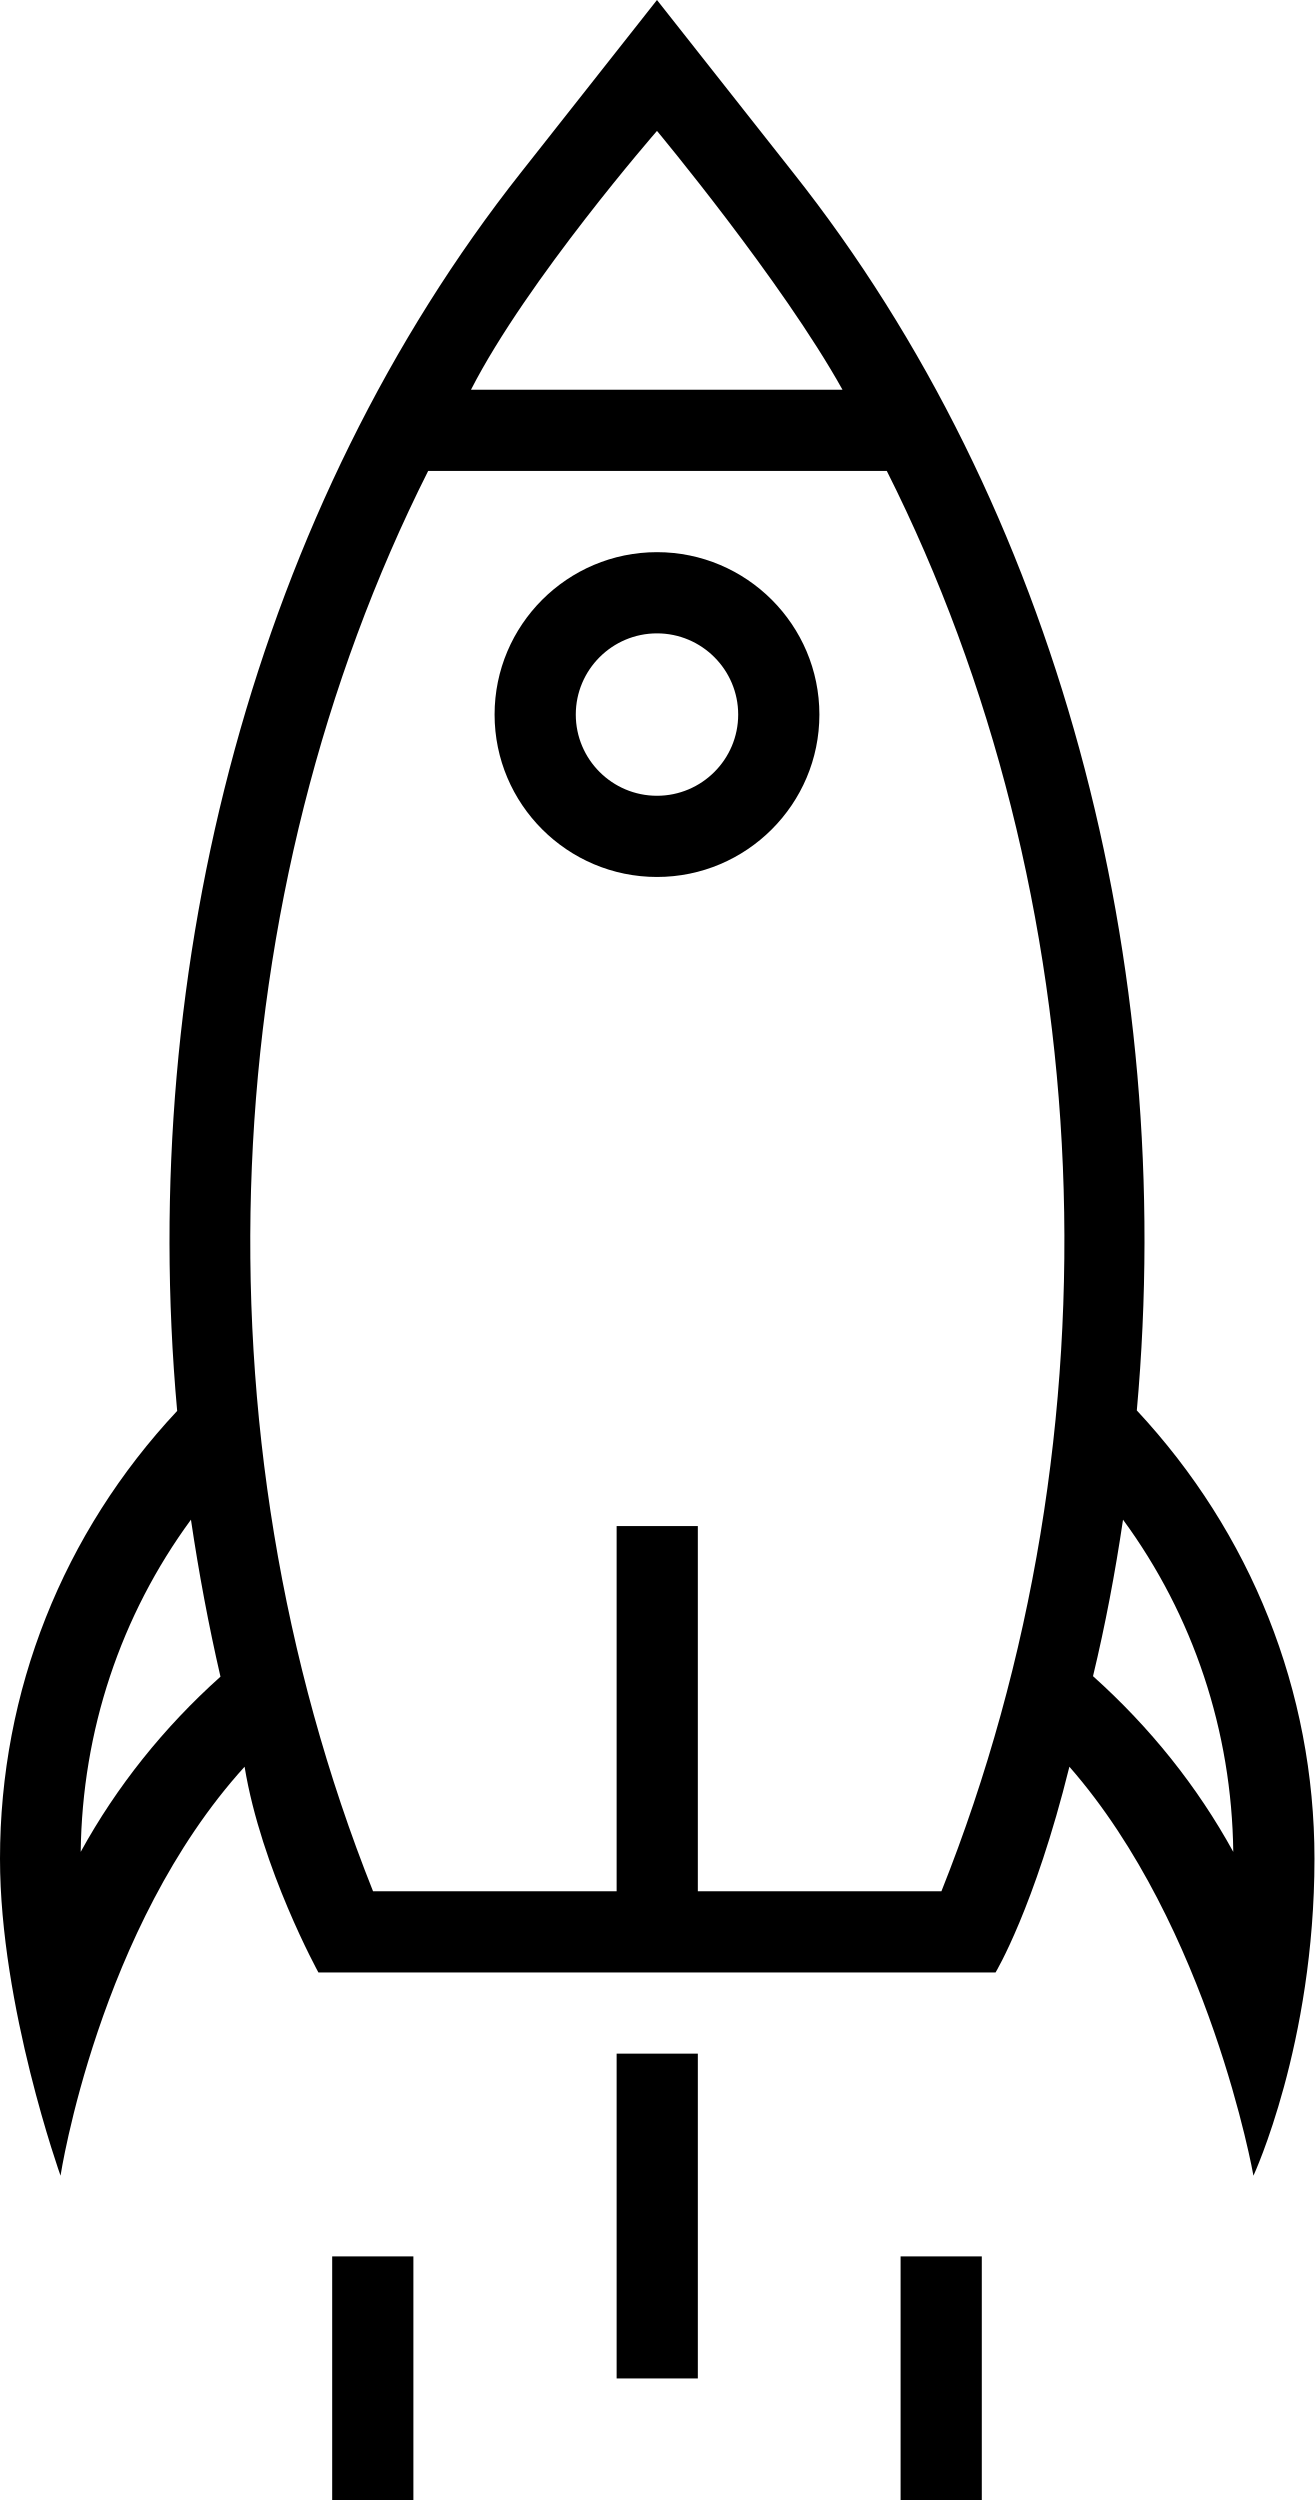
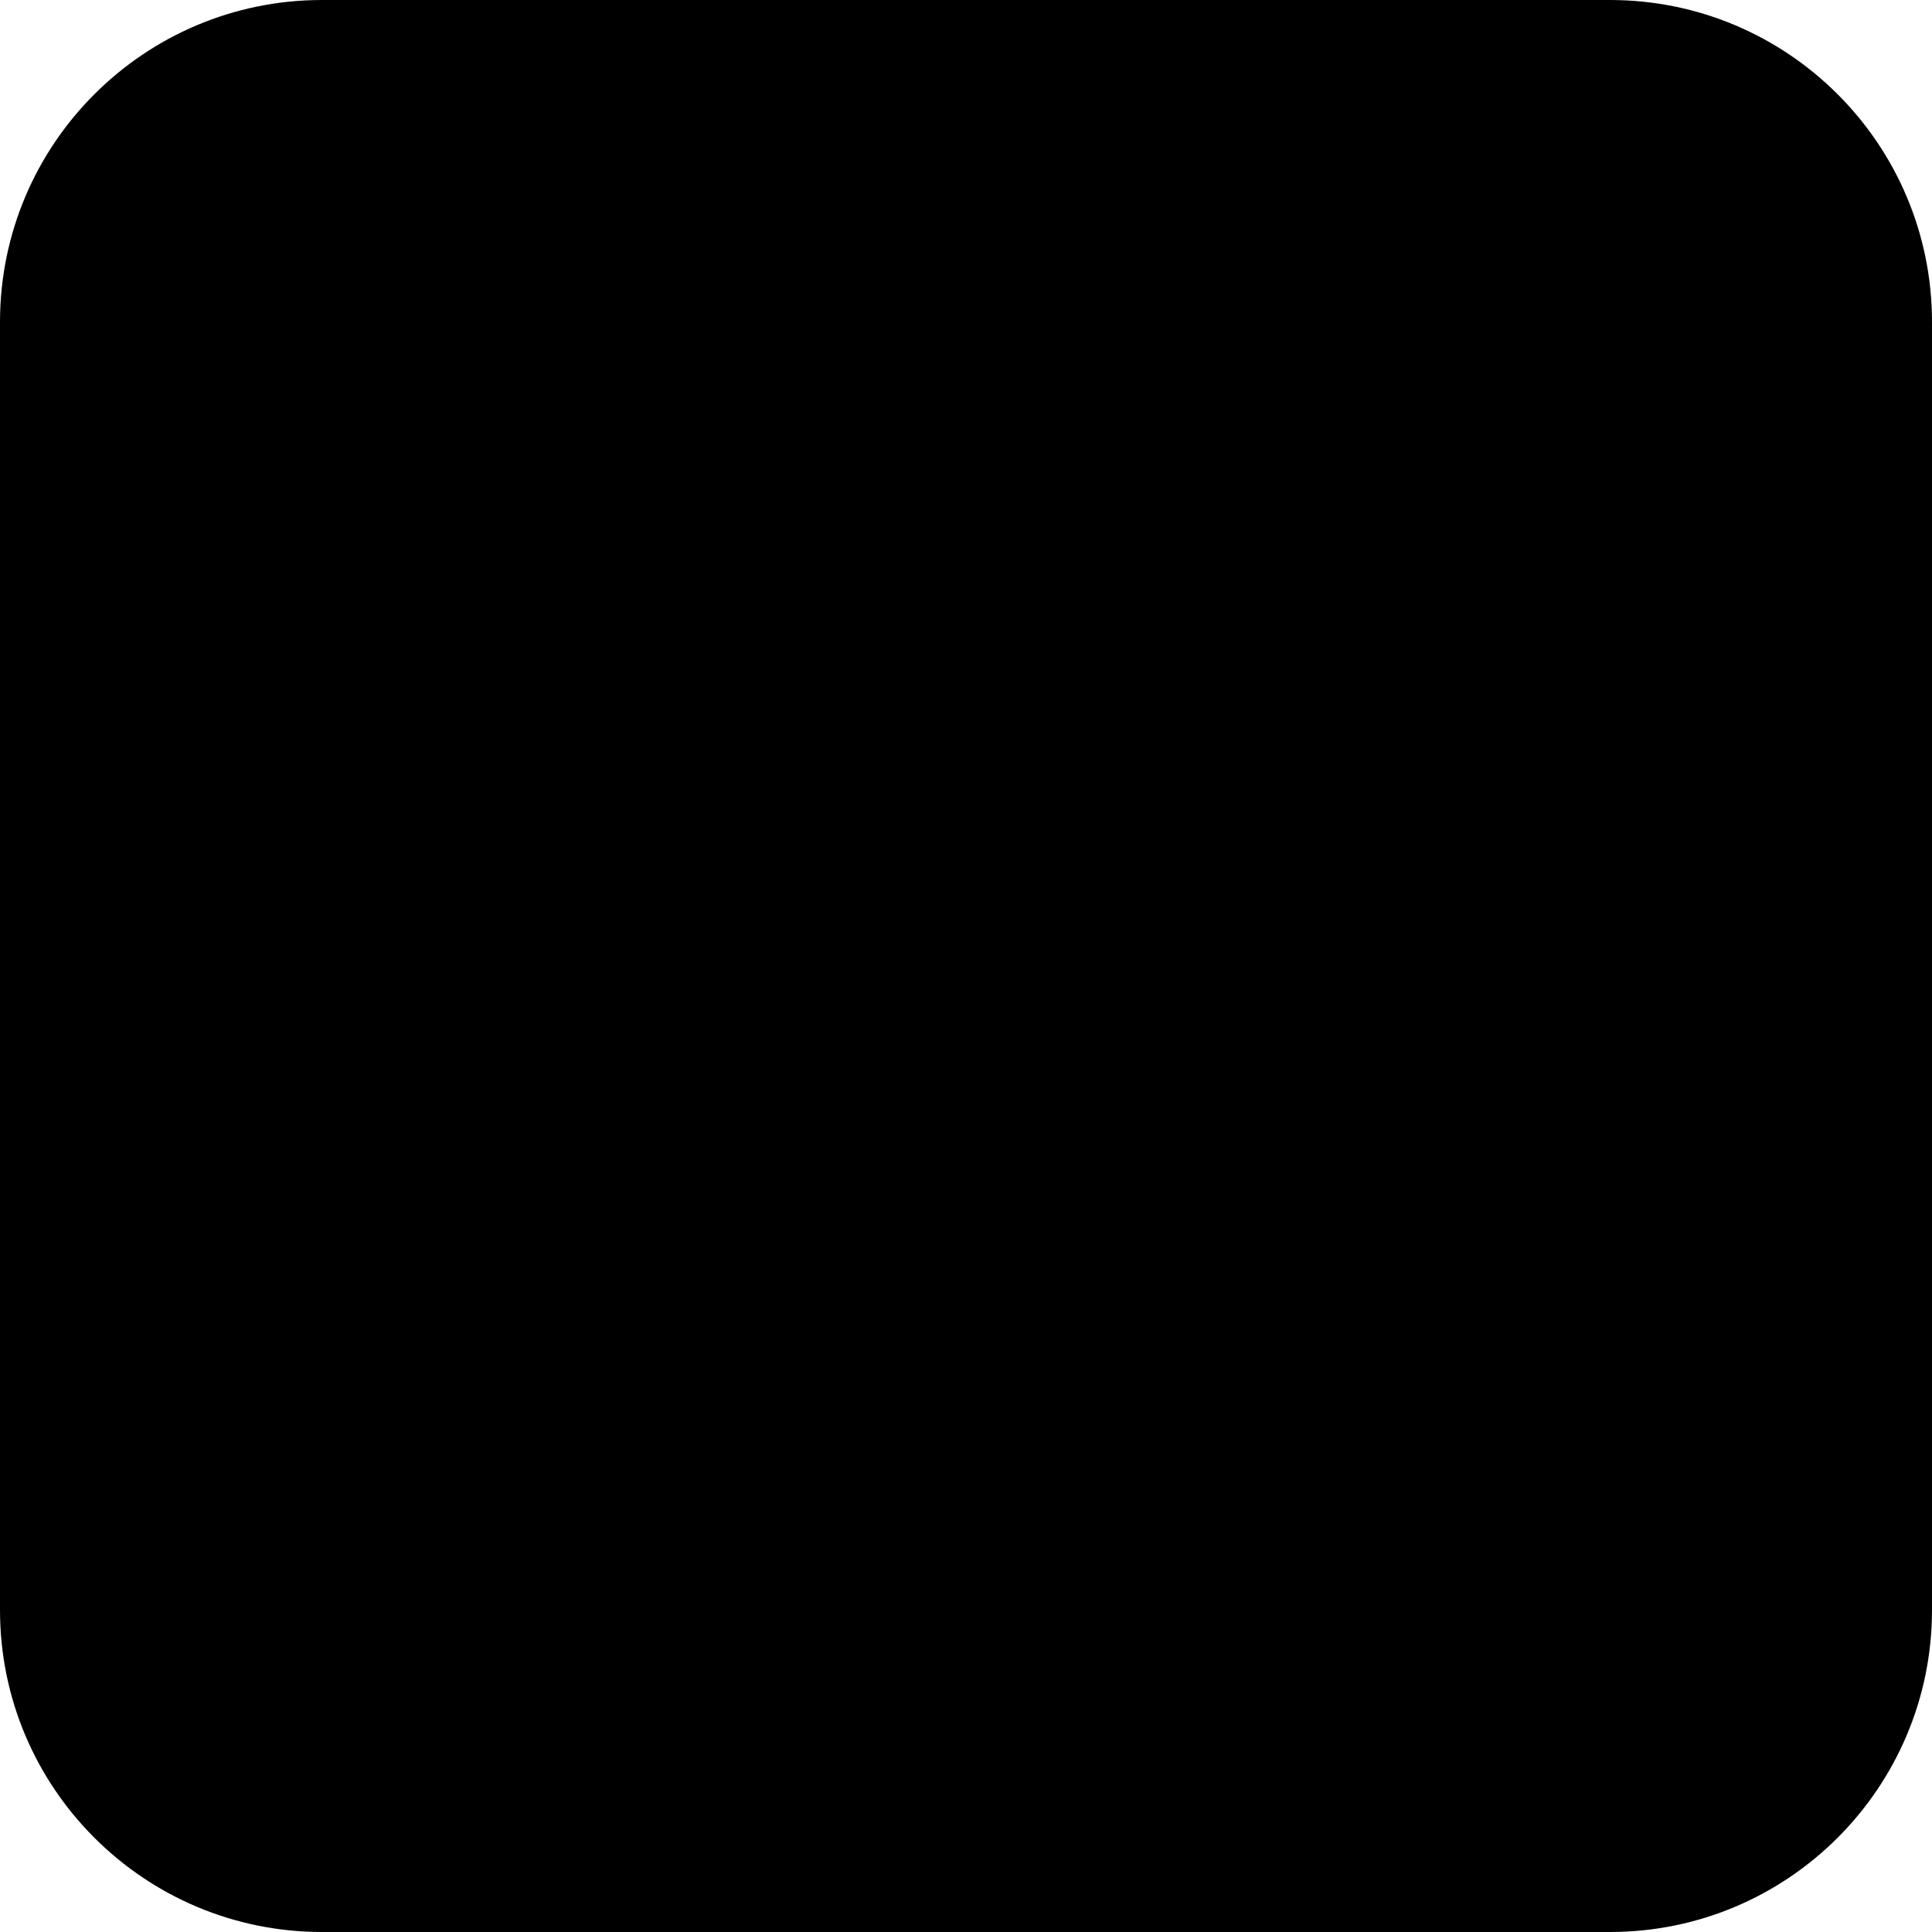
- <svg xmlns="http://www.w3.org/2000/svg" version="1.1" id="Layer_1" x="0px" y="0px" viewBox="0 0 267.1 508" style="enable-background:new 0 0 267.1 508;" xml:space="preserve">
-   <g>
-     <path d="M231,286.6c8.2-90.9-16-183.6-69.9-251.6L133.5,0l-27.6,35C52.1,103.1,27.8,195.8,36,286.7c-23.2,24.8-36,56.9-36,91   c0,30,12.3,64.4,12.3,64.4S20,391.7,49.7,359c3.4,20.7,15,41.8,15,41.8h137.6c0,0,7.9-13.1,15-41.8c28.5,32.6,37.4,83.1,37.4,83.1   s12.4-26.7,12.4-64.4C267.1,343.6,254.2,311.5,231,286.6z M16.4,376.3c0.3-24.6,8.1-48,22.4-67.5c1.6,10.8,3.6,21.5,6,31.9   C33.3,351,23.7,363,16.4,376.3z M133.5,26.6c0,0,25.4,30.5,37.7,52.6H95.7C107.1,56.9,133.5,26.6,133.5,26.6z M191.3,384.3h-49.5   v-74.2h-16.5v74.2H75.8C38.4,290.5,43.8,181.6,87,95.7h93.2C223.4,181.6,228.7,290.5,191.3,384.3z M222.1,340.6   c2.5-10.4,4.5-21,6.1-31.8c14.3,19.5,22.1,42.9,22.4,67.5C243.3,363,233.7,351,222.1,340.6z" />
-     <path d="M133.5,112.2c-18.2,0-33,14.8-33,33s14.8,33,33,33s33-14.8,33-33S151.7,112.2,133.5,112.2z M133.5,161.7   c-9.1,0-16.5-7.4-16.5-16.5s7.4-16.5,16.5-16.5s16.5,7.4,16.5,16.5S142.6,161.7,133.5,161.7z" />
-     <rect x="125.3" y="417.3" width="16.5" height="66" />
-     <rect x="183" y="458.5" width="16.5" height="49.5" />
-     <rect x="67.5" y="458.5" width="16.5" height="49.5" />
-   </g>
+ <svg xmlns="http://www.w3.org/2000/svg" viewBox="0 0 960 960">
+   <path fill="#000000" d="M160 0h640a160 160 0 0 1 160 160v640a160 160 0 0 1-160 160H160A160 160 0 0 1 0 800V160A160 160 0 0 1 160 0z" />
+   <path fill="#000000" d="M240 160h480v640H240z" />
</svg>
